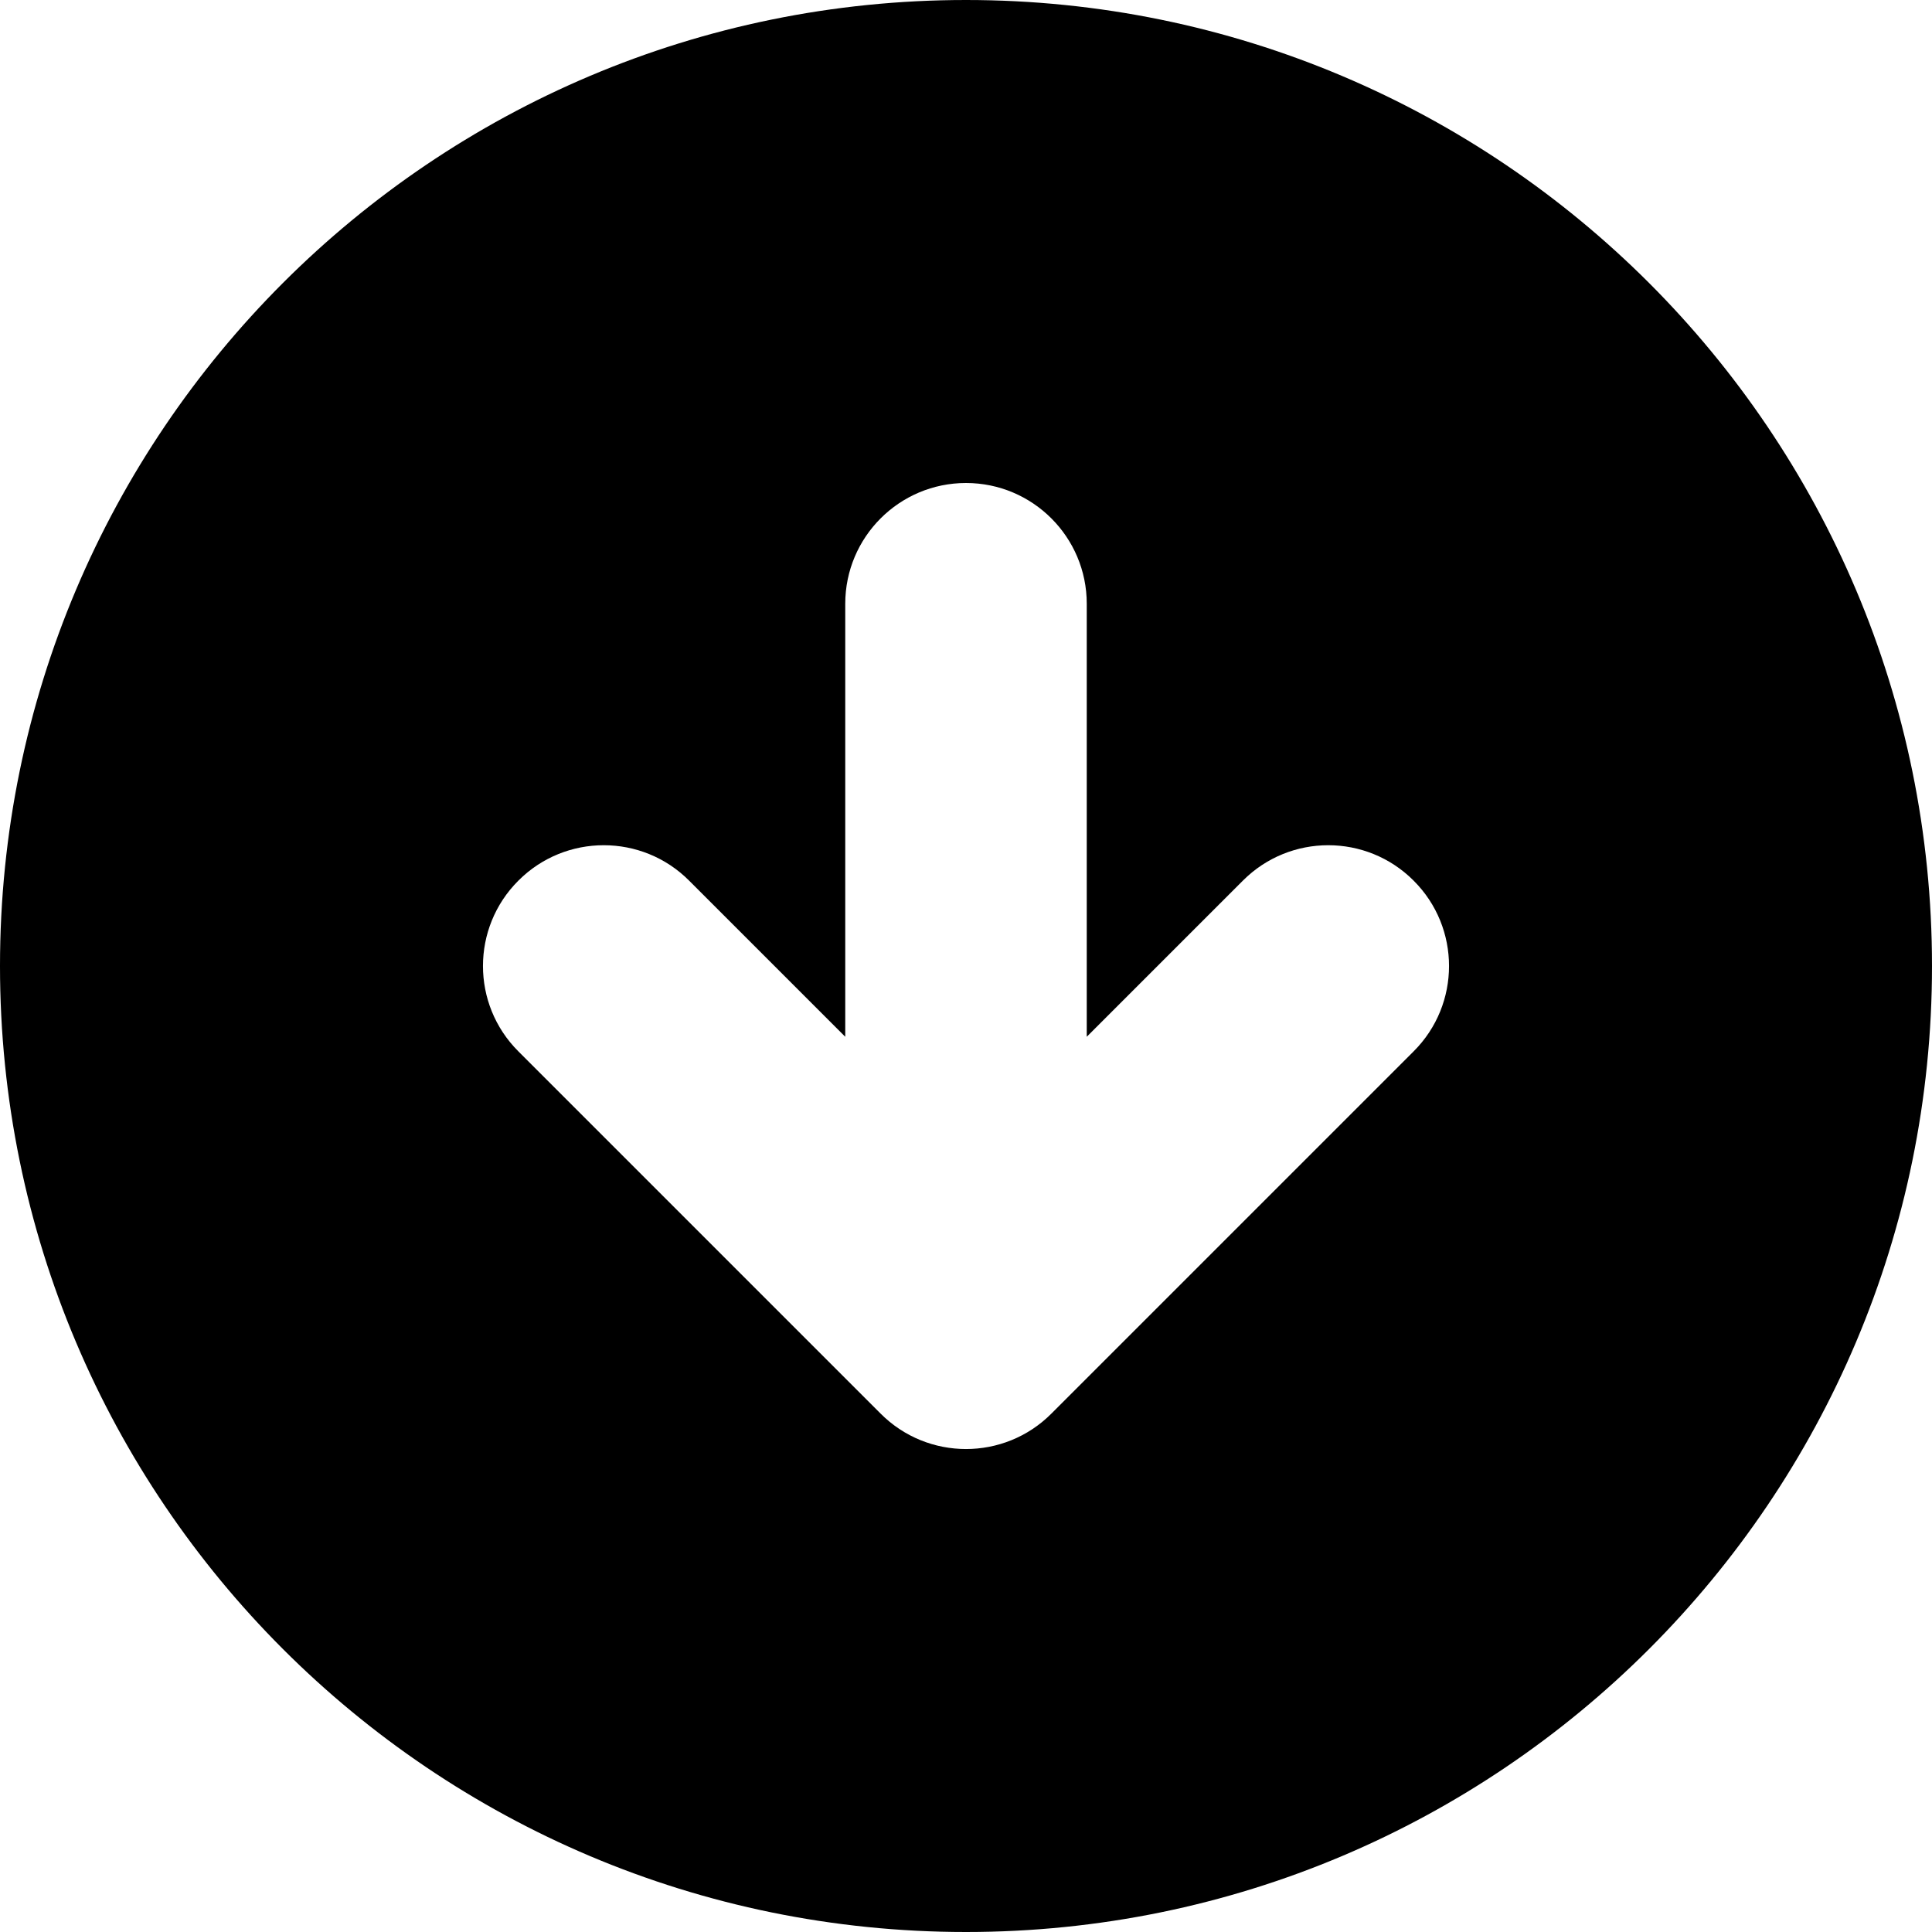
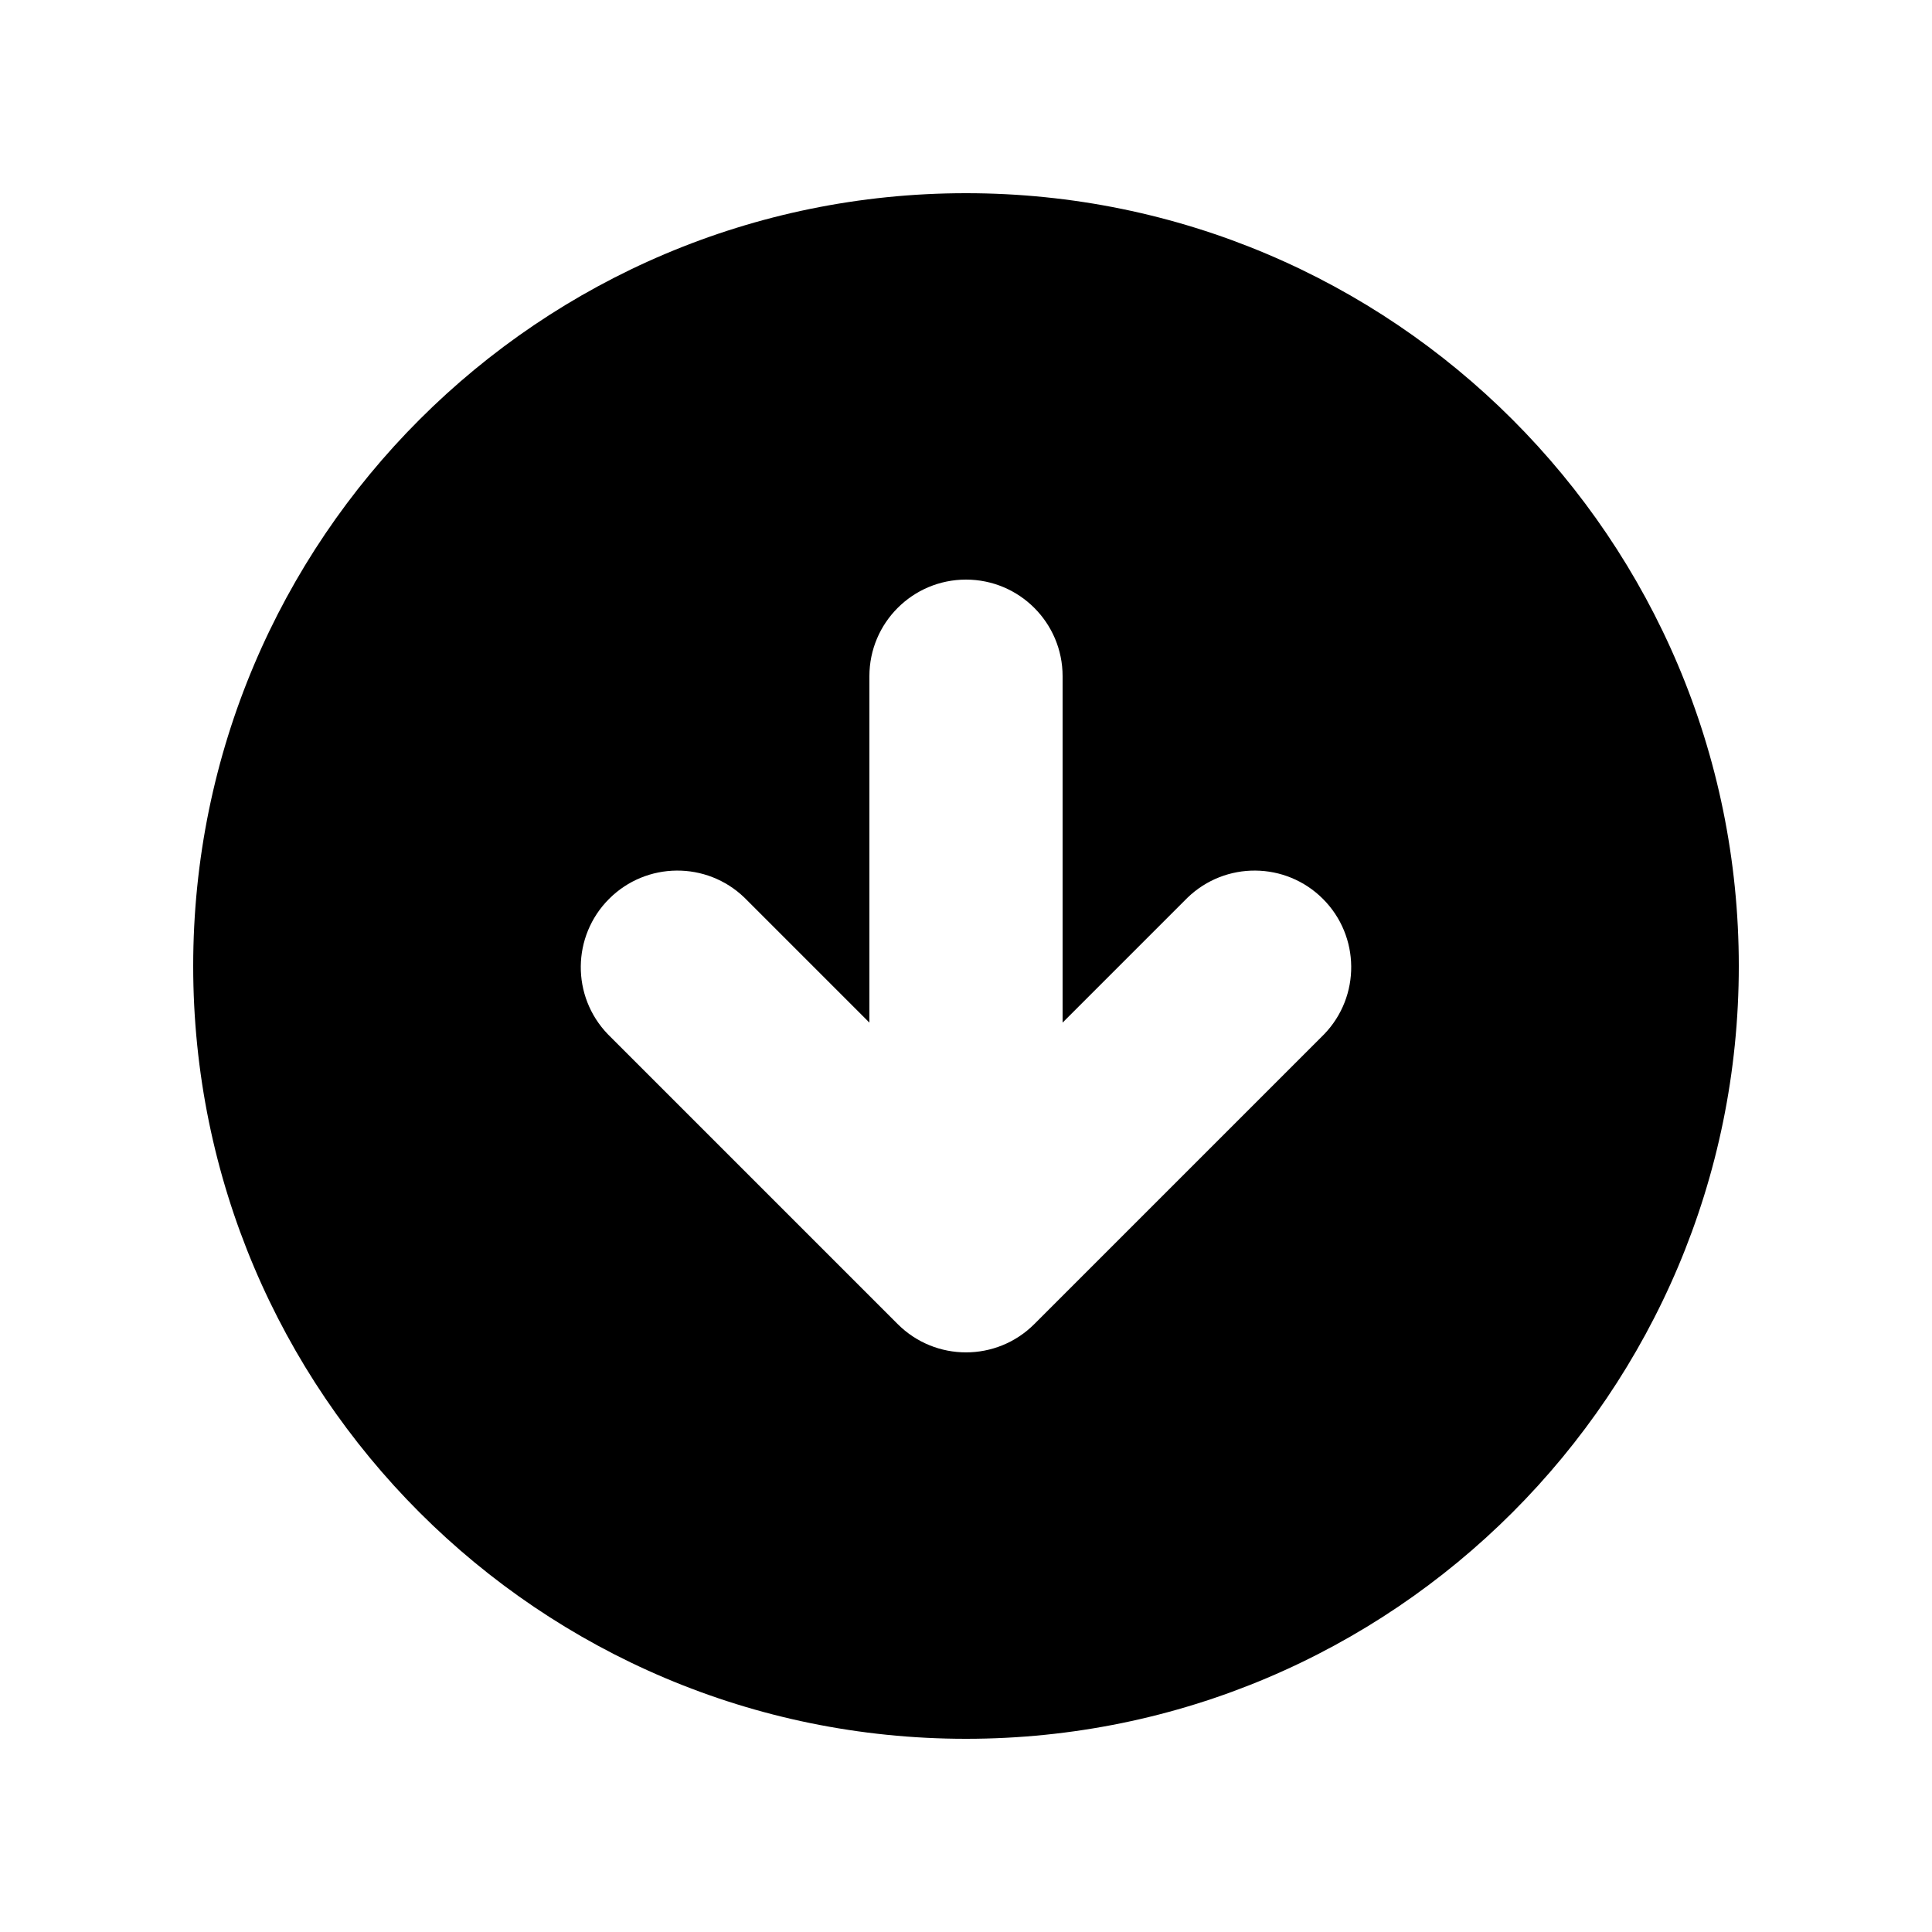
- <svg xmlns="http://www.w3.org/2000/svg" viewBox="0 0 16 16" fill="none">
-   <path fill-rule="evenodd" clip-rule="evenodd" d="M8 16C12.418 16 16 12.418 16 8C16 3.582 12.418 0 8 0C3.582 0 0 3.582 0 8C0 12.418 3.582 16 8 16ZM9 5C9 4.448 8.552 4 8 4C7.448 4 7 4.448 7 5L7 8.586L5.707 7.293C5.317 6.902 4.683 6.902 4.293 7.293C3.902 7.683 3.902 8.317 4.293 8.707L7.293 11.707C7.683 12.098 8.317 12.098 8.707 11.707L11.707 8.707C12.098 8.317 12.098 7.683 11.707 7.293C11.317 6.902 10.683 6.902 10.293 7.293L9 8.586V5Z" fill="currentColor" />
+ <svg xmlns="http://www.w3.org/2000/svg" fill="currentColor" viewBox="0 0 20 20">
+   <path fill-rule="evenodd" d="M10 18a8 8 0 1 0 0-16 8 8 0 0 0 0 16Zm1-11a1 1 0 1 0-2 0v3.586L7.707 9.293a1 1 0 0 0-1.414 1.414l3 3a1 1 0 0 0 1.414 0l3-3a1 1 0 0 0-1.414-1.414L11 10.586V7Z" clip-rule="evenodd" />
</svg>
